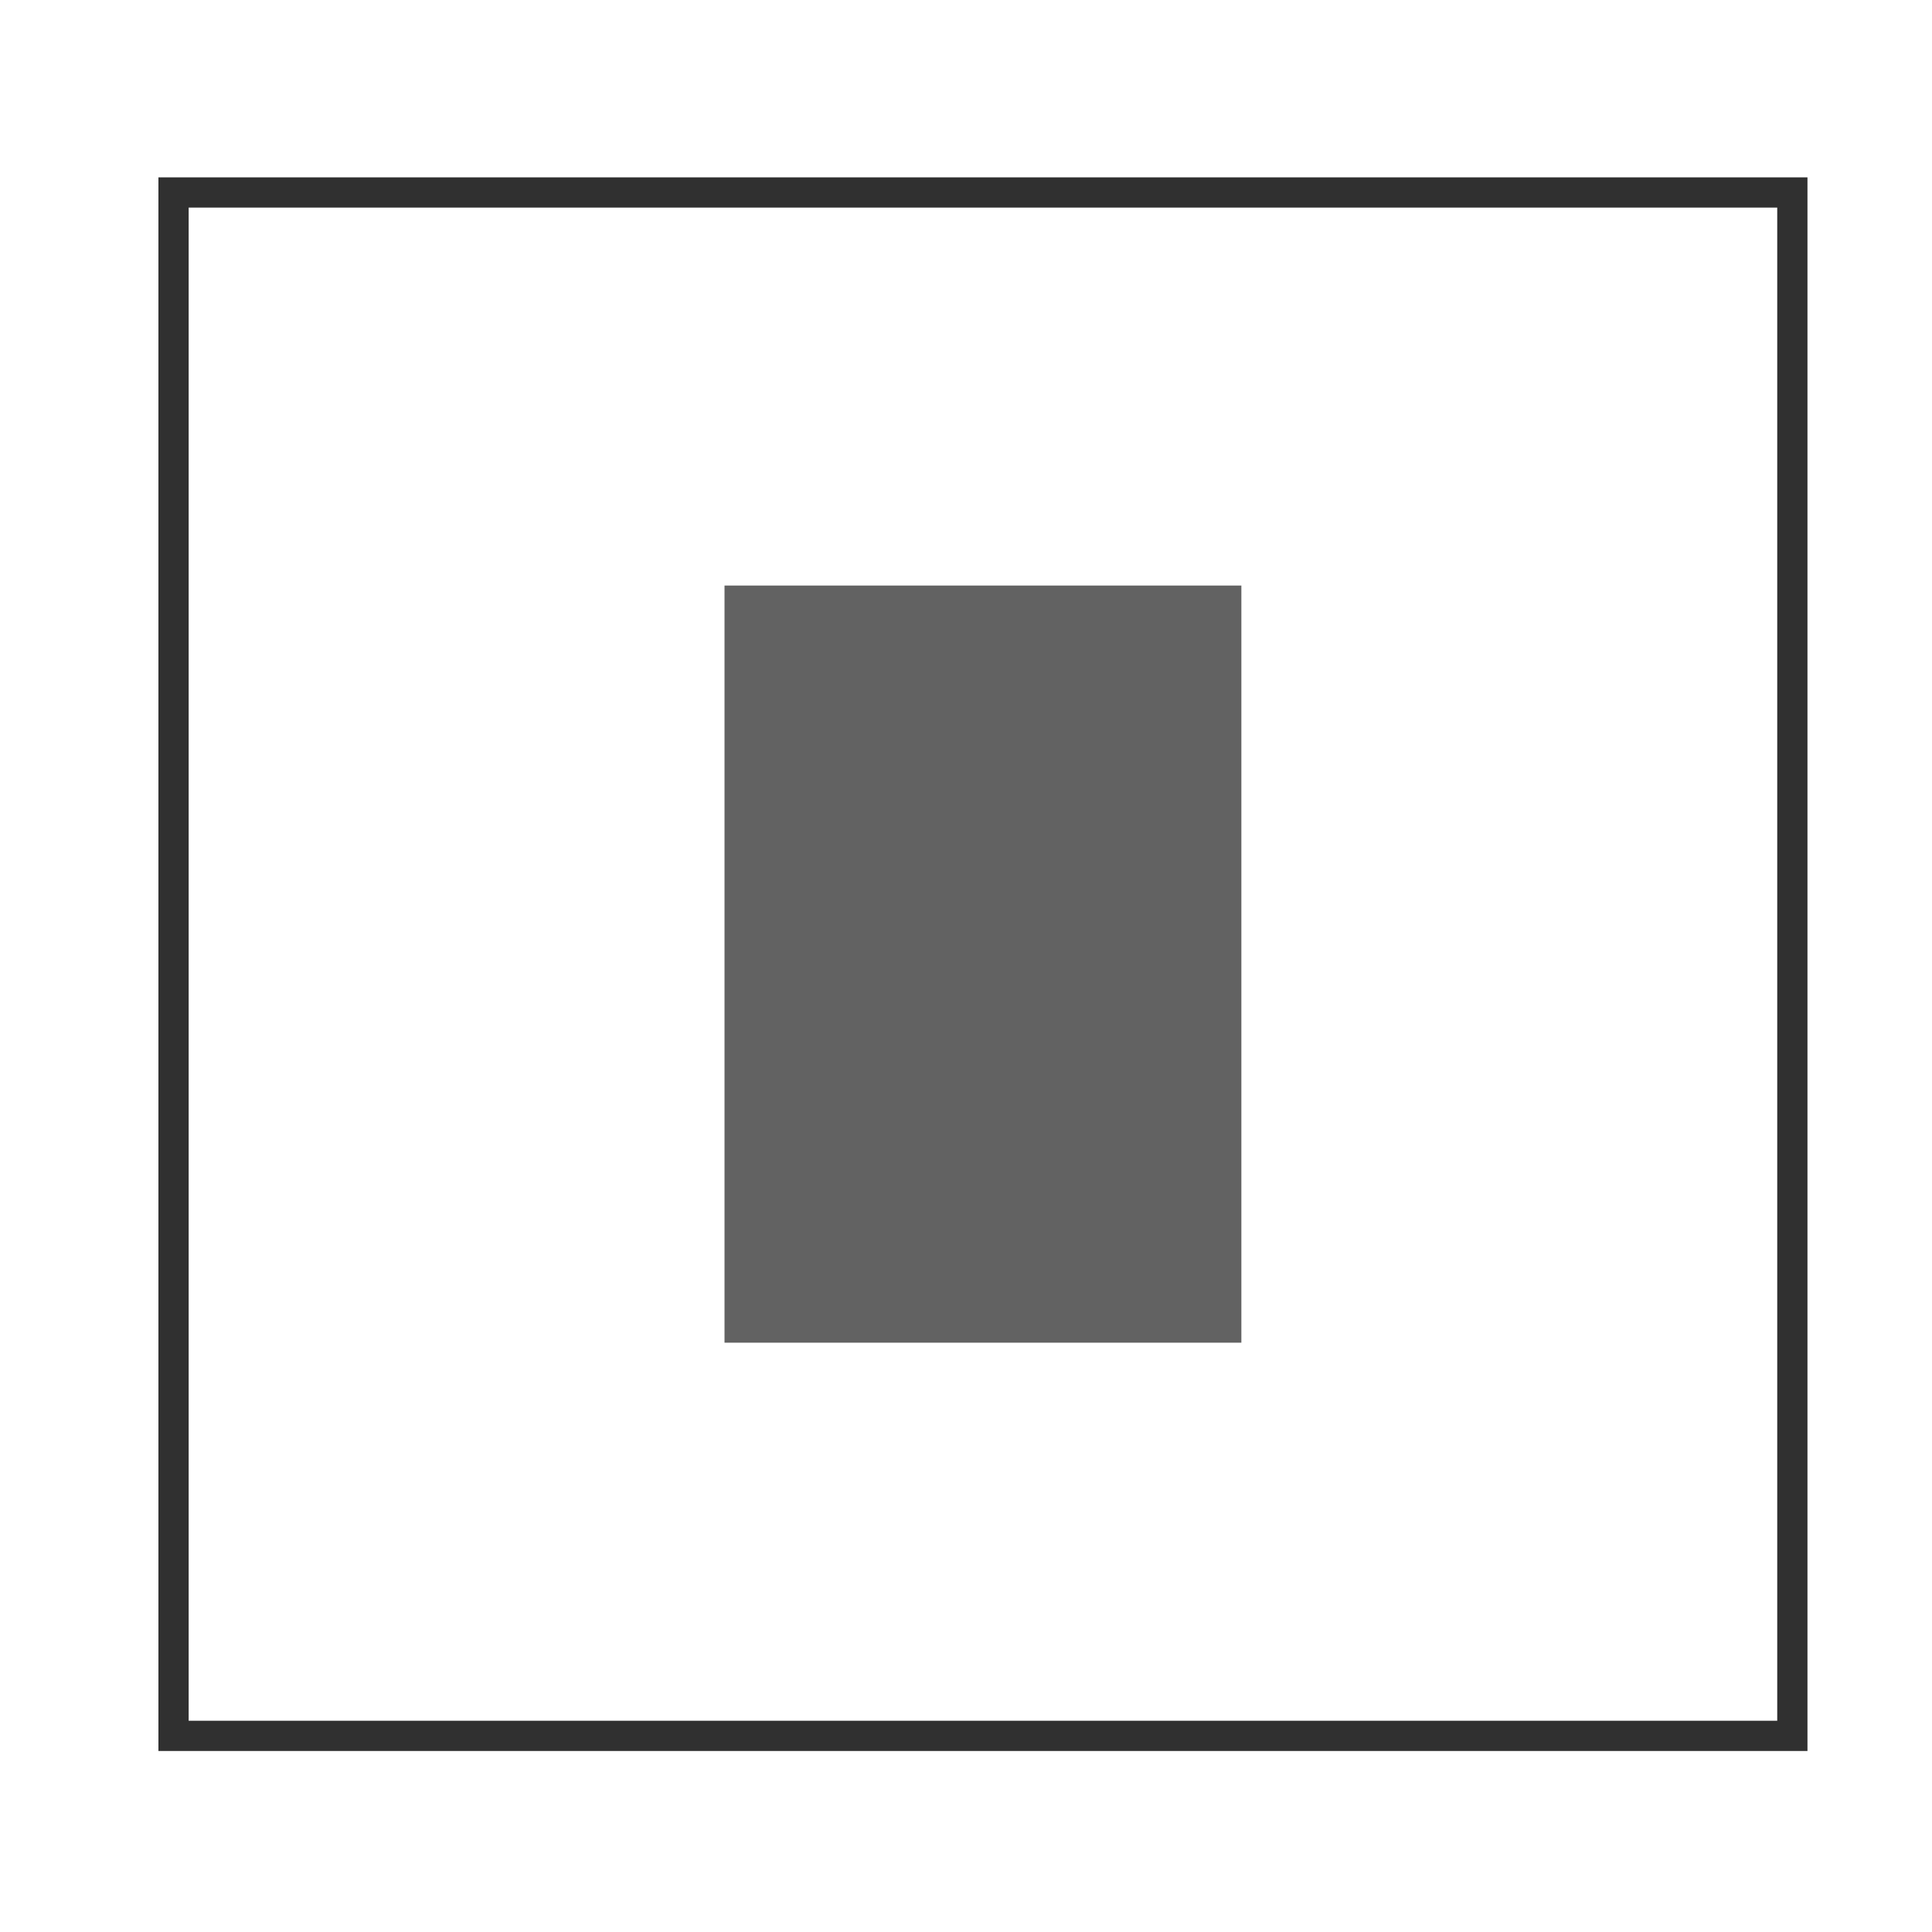
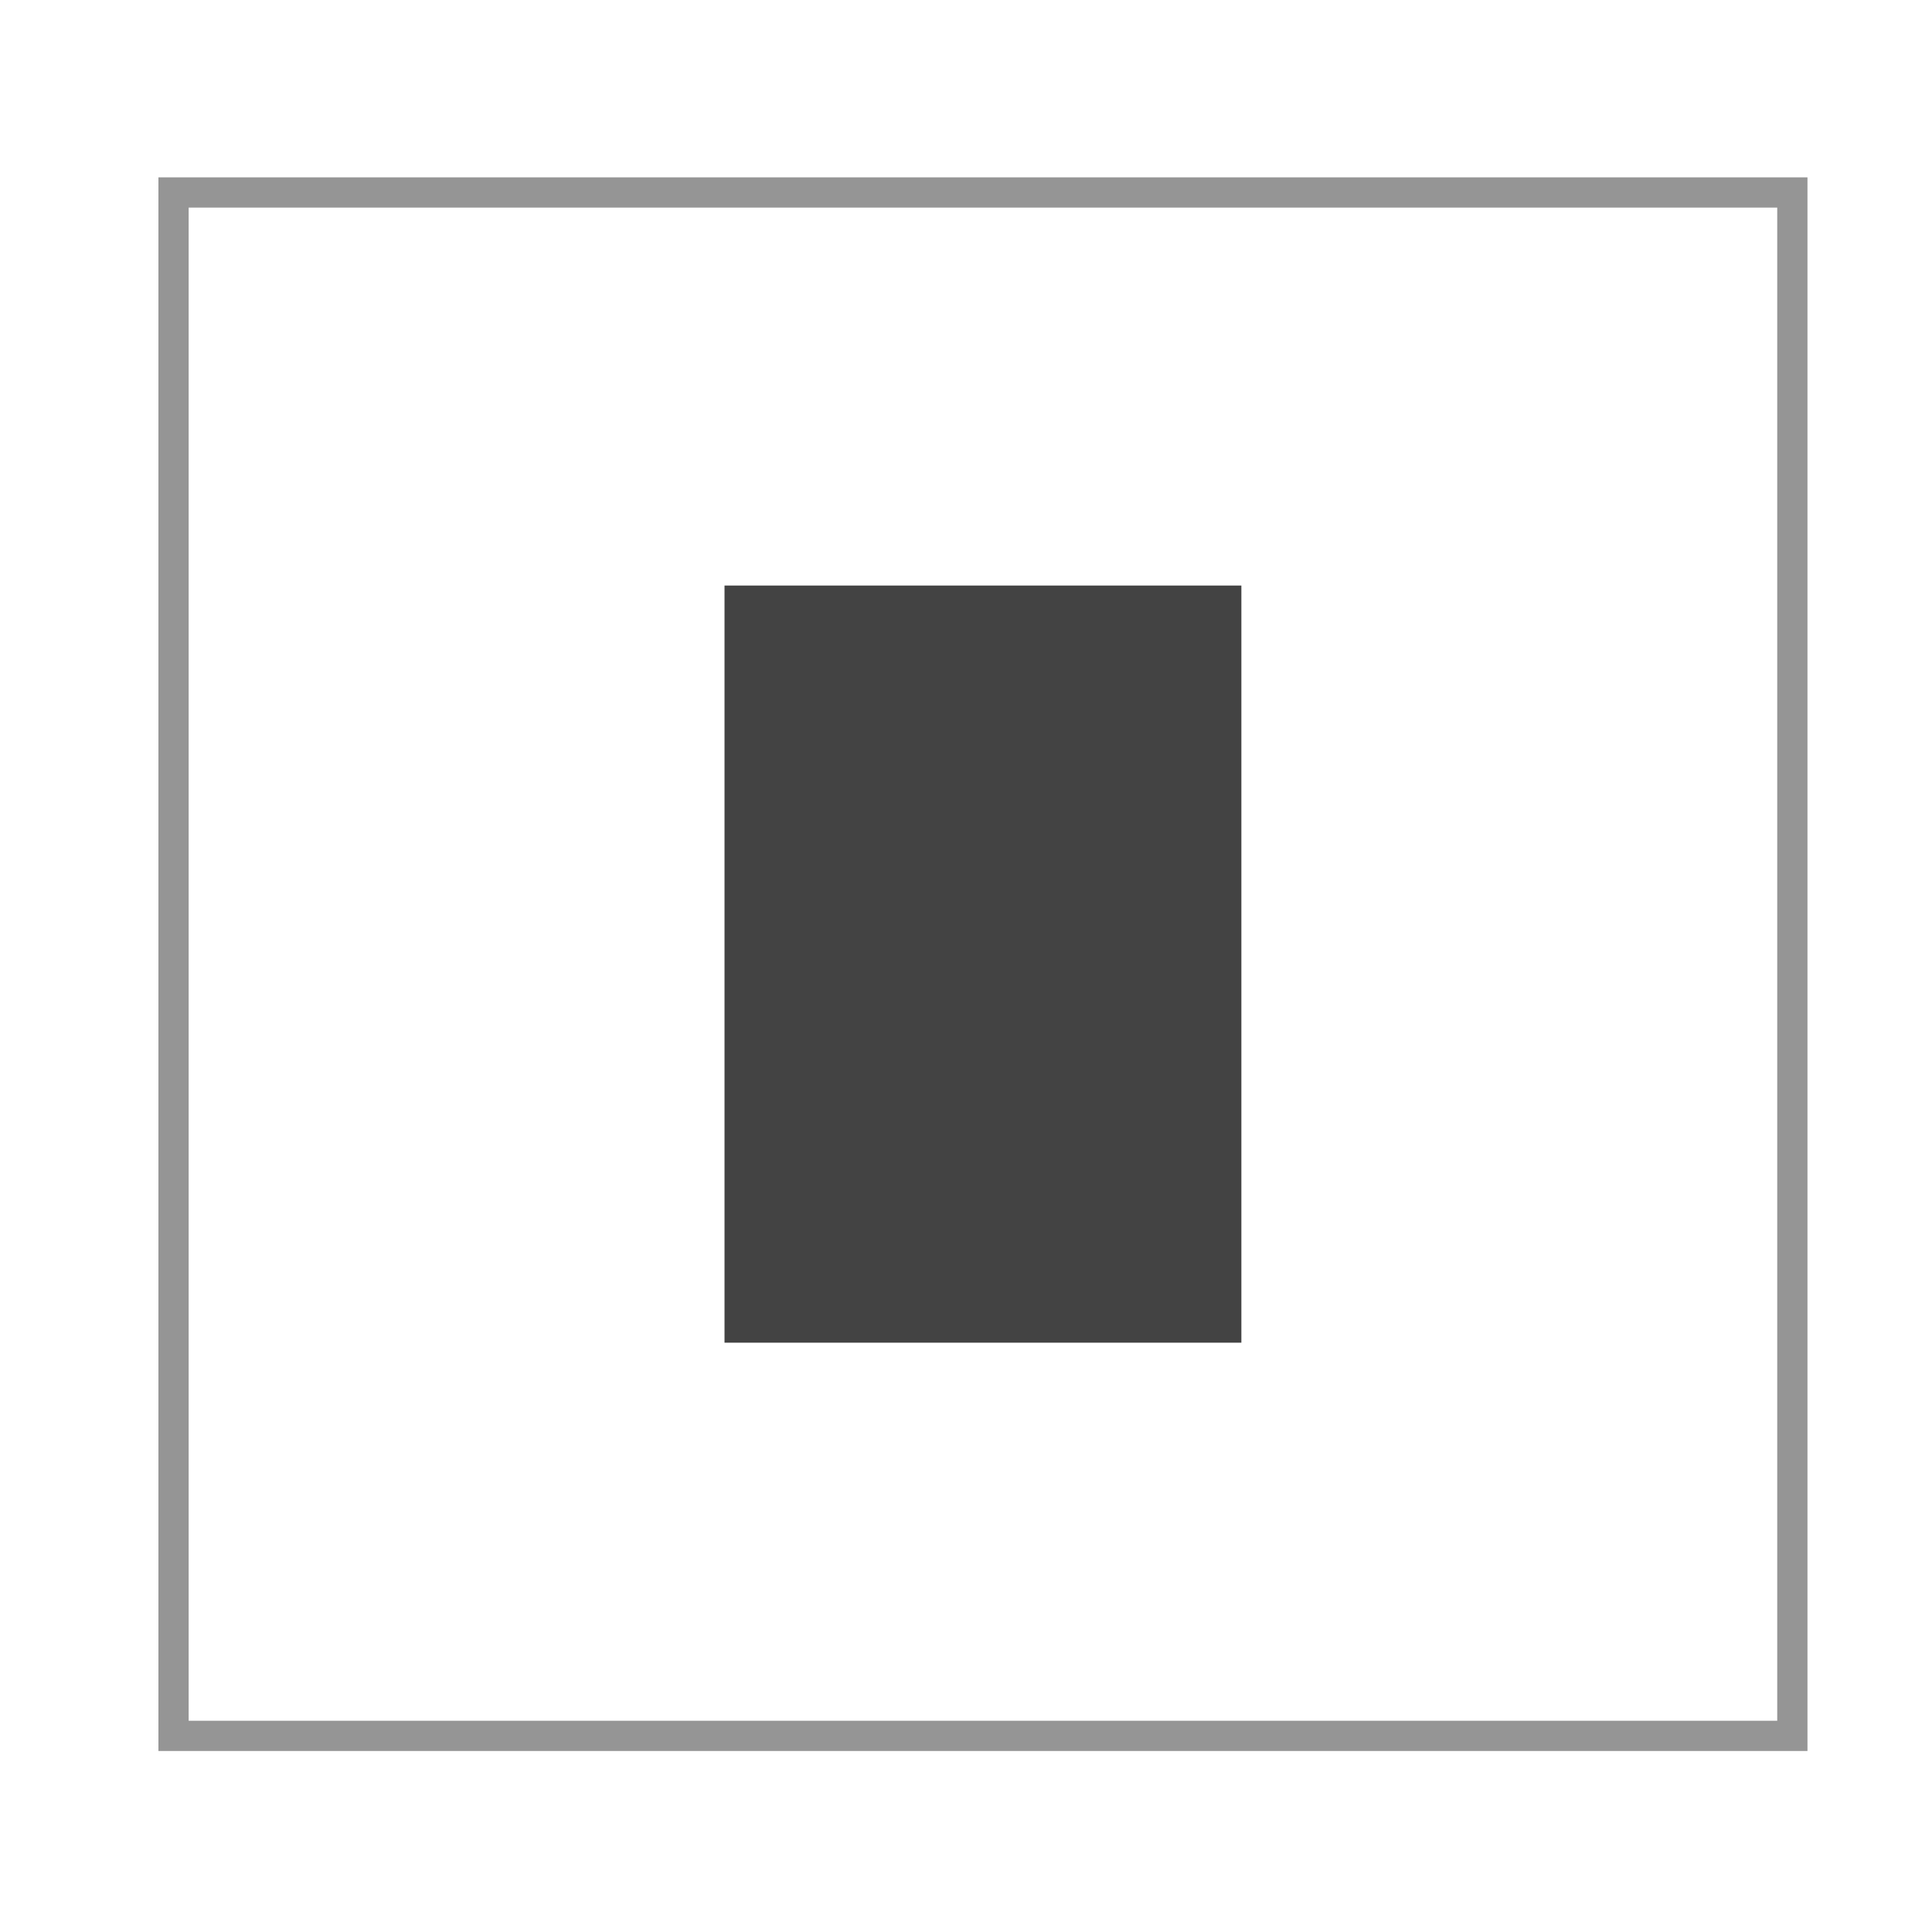
<svg xmlns="http://www.w3.org/2000/svg" id="svg8" version="1.1" viewBox="0 0 16.933 16.933" height="64" width="64">
  <defs id="defs2" />
-   <rect style="opacity:0.851;fill:#000000;fill-opacity:0;stroke:#000000;stroke-width:0.265;stroke-linecap:square;stroke-linejoin:miter;stroke-miterlimit:4;stroke-dasharray:1.058, 0.265;stroke-dashoffset:2;stroke-opacity:0.953" id="rect1384" width="14.188" height="13.527" x="1.521" y="1.687" />
-   <rect y="5.132" x="6.35" height="6.636" width="4.53" id="rect1388" style="opacity:0.851;fill:#454545;fill-opacity:0.99;stroke:none;stroke-width:0.404;stroke-linecap:square;stroke-linejoin:miter;stroke-miterlimit:4;stroke-dasharray:1.618, 0.404;stroke-dashoffset:7.559;stroke-opacity:0.953" />
+   <rect style="opacity:0.851;fill:#000000;fill-opacity:0;stroke:#828282;stroke-width:0.265;stroke-linecap:square;stroke-linejoin:miter;stroke-miterlimit:4;stroke-dasharray:1.058, 0.265;stroke-dashoffset:2;stroke-opacity:1" id="rect1384" width="14.188" height="13.527" x="1.521" y="1.687" />
+   <rect y="5.132" x="6.35" height="6.636" width="4.53" id="rect1388" style="opacity:0.851;fill:#222222;fill-opacity:1;stroke:none;stroke-width:0.404;stroke-linecap:square;stroke-linejoin:miter;stroke-miterlimit:4;stroke-dasharray:1.618, 0.404;stroke-dashoffset:7.559;stroke-opacity:0.953" />
</svg>
